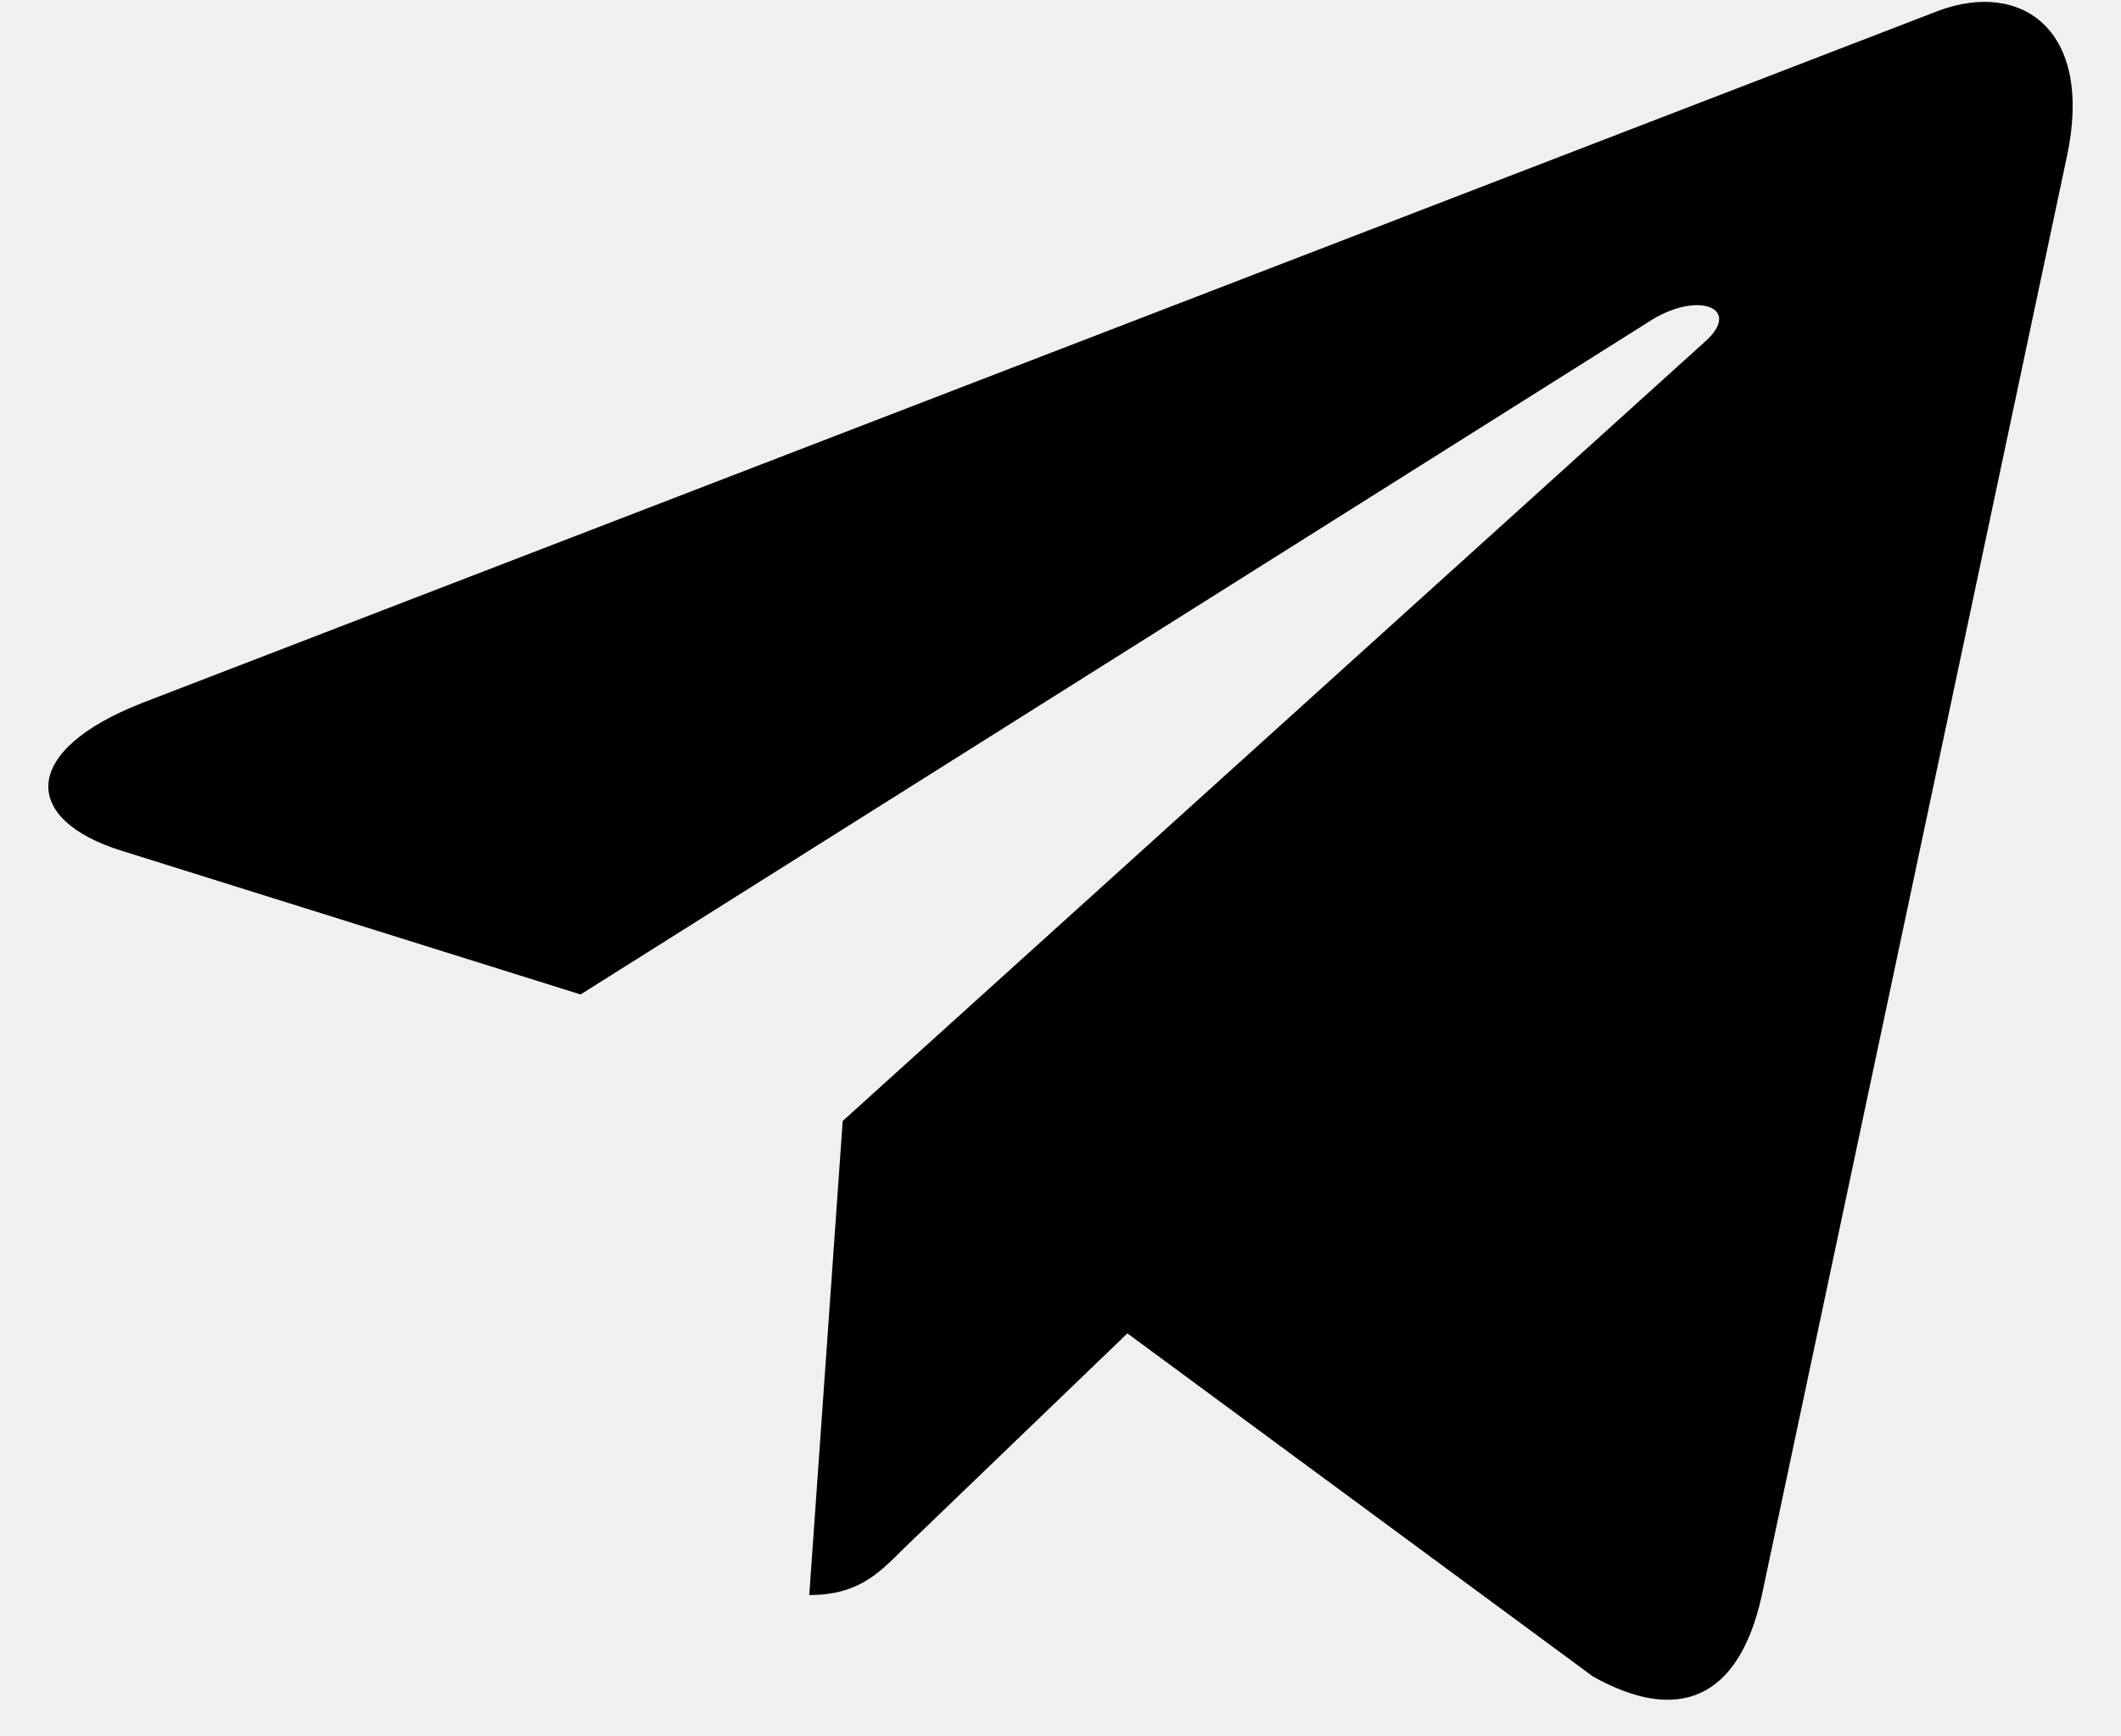
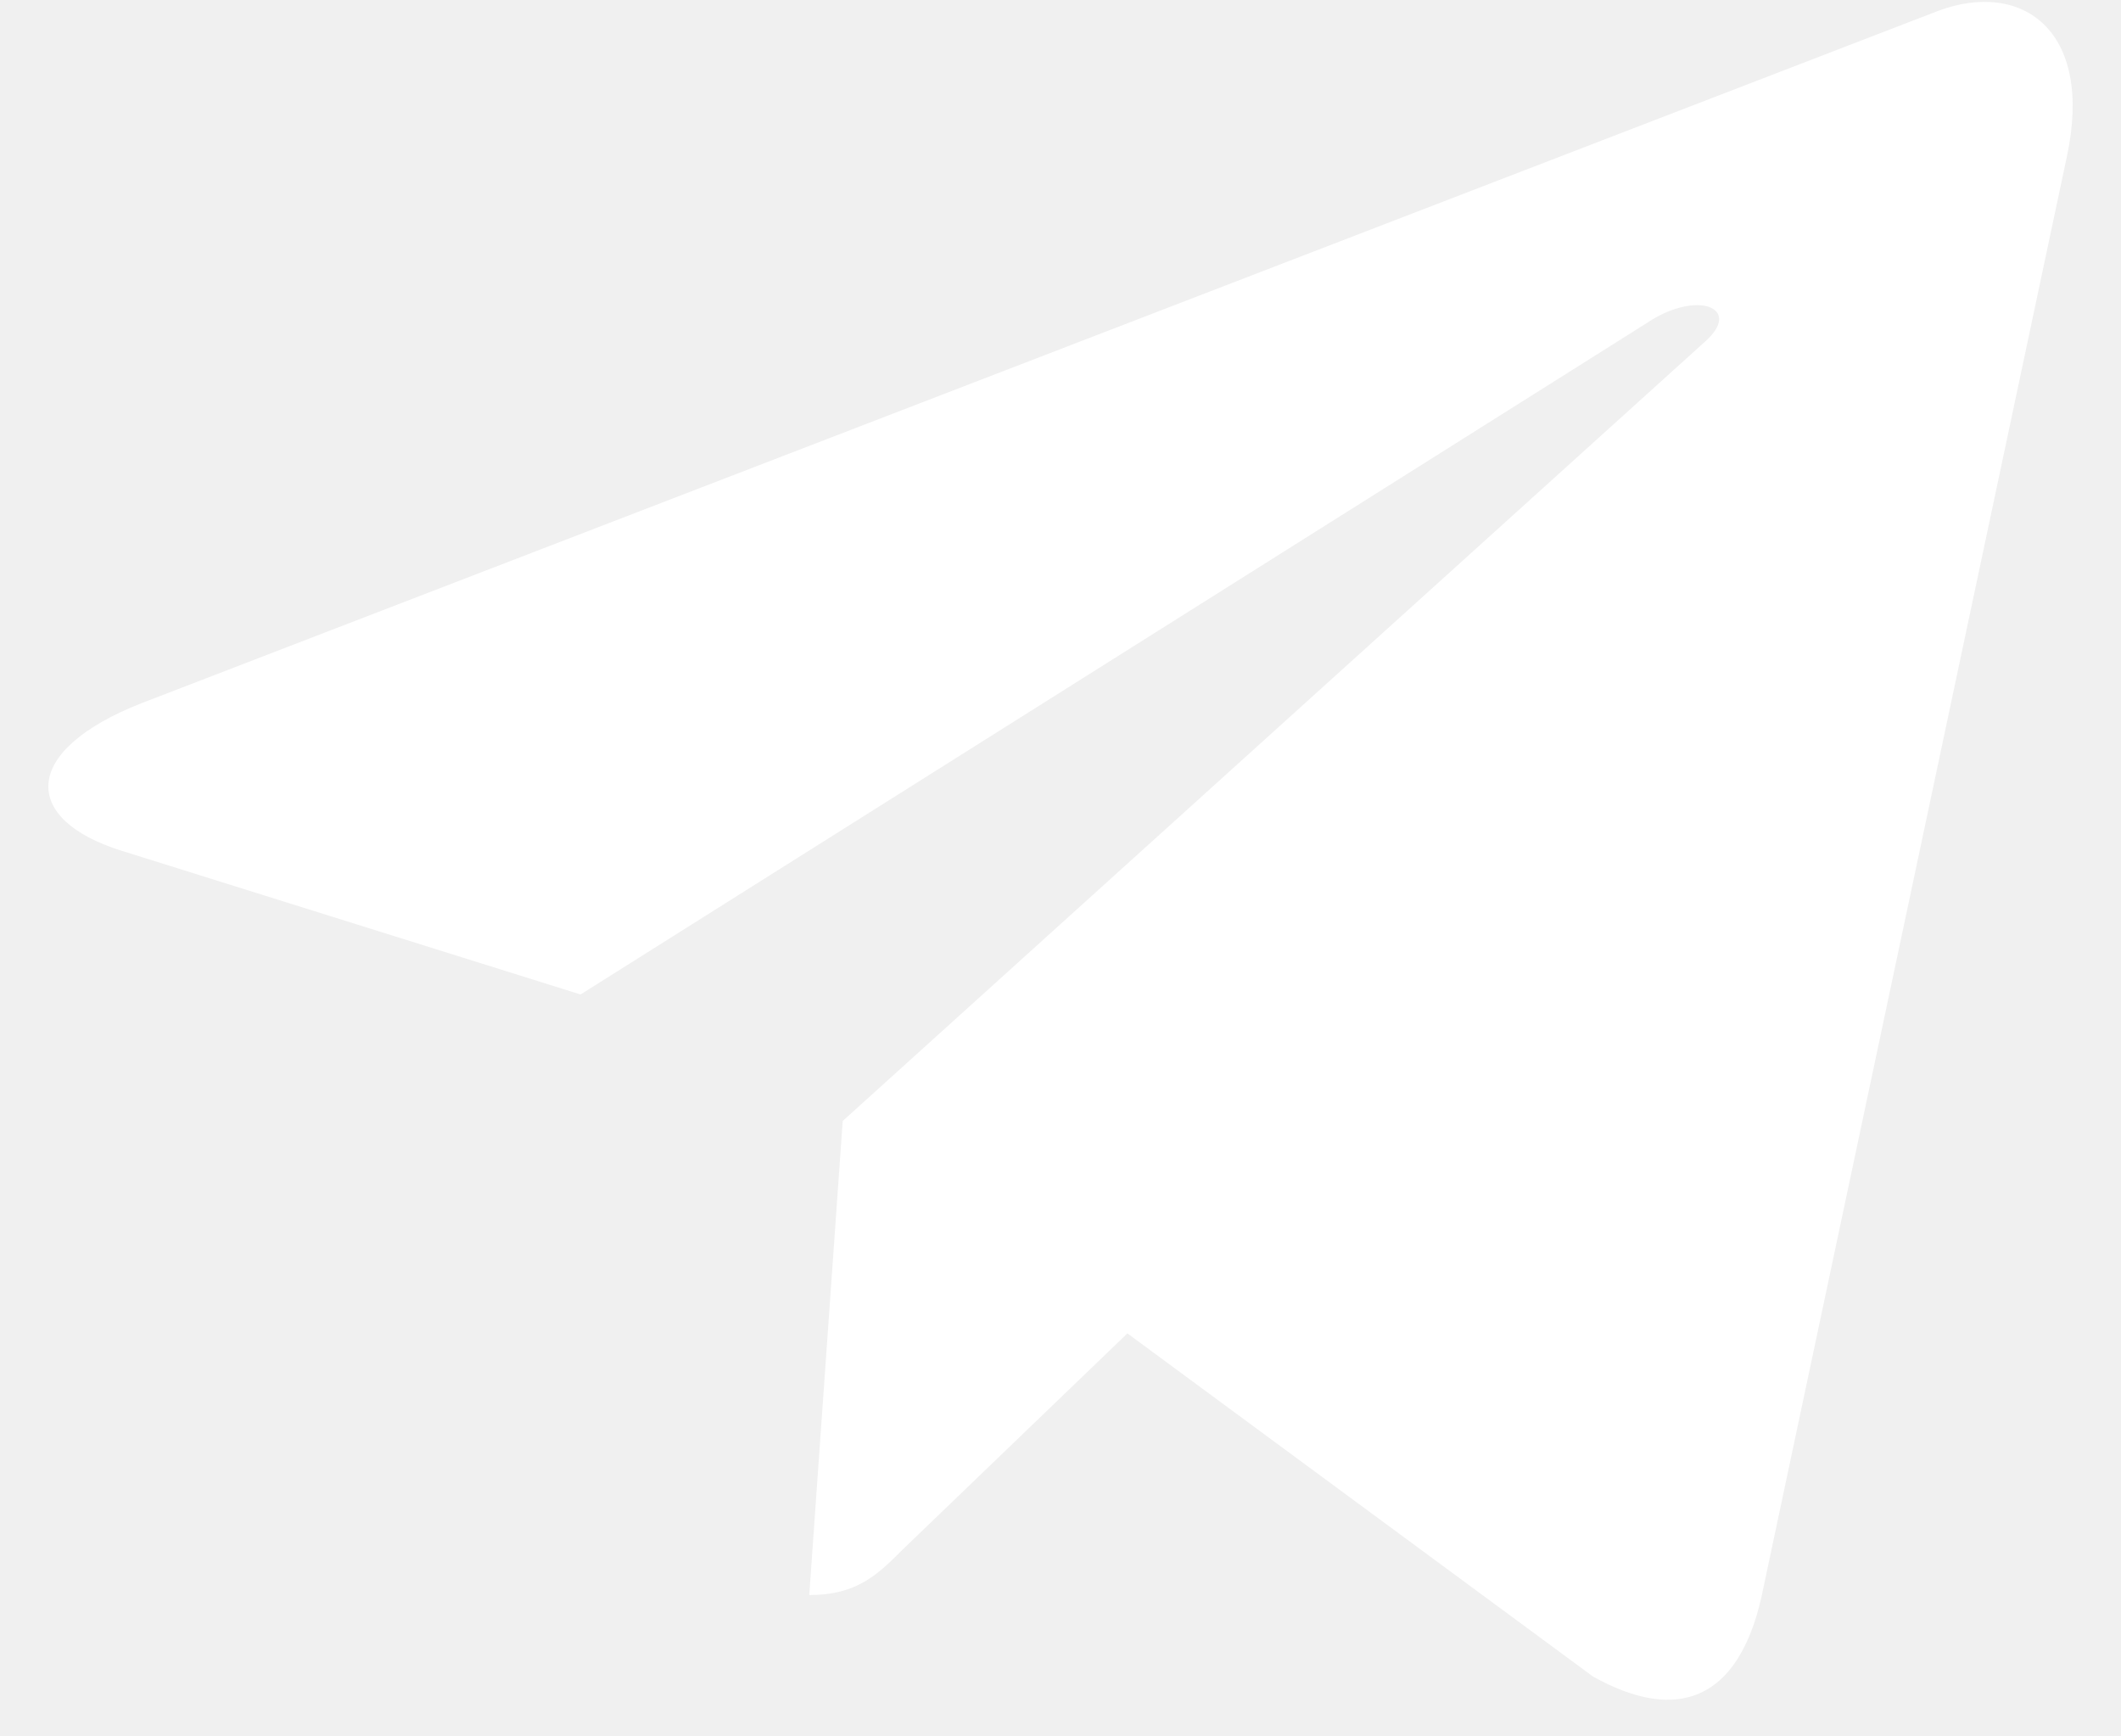
- <svg xmlns="http://www.w3.org/2000/svg" width="22" height="18" viewBox="0 0 22 18">
+ <svg xmlns="http://www.w3.org/2000/svg" viewBox="0 0 22 18" fill="#ffffff">
  <path d="M21.439 1.622L18.27 16.566C18.031 17.62 17.408 17.883 16.522 17.387L11.694 13.829L9.364 16.07C9.106 16.328 8.891 16.543 8.394 16.543L8.741 11.626L17.689 3.54C18.078 3.193 17.604 3.001 17.085 3.348L6.022 10.314L1.26 8.823C0.224 8.5 0.205 7.787 1.476 7.29L20.103 0.113C20.966 -0.21 21.72 0.305 21.439 1.623V1.622Z" />
</svg>
